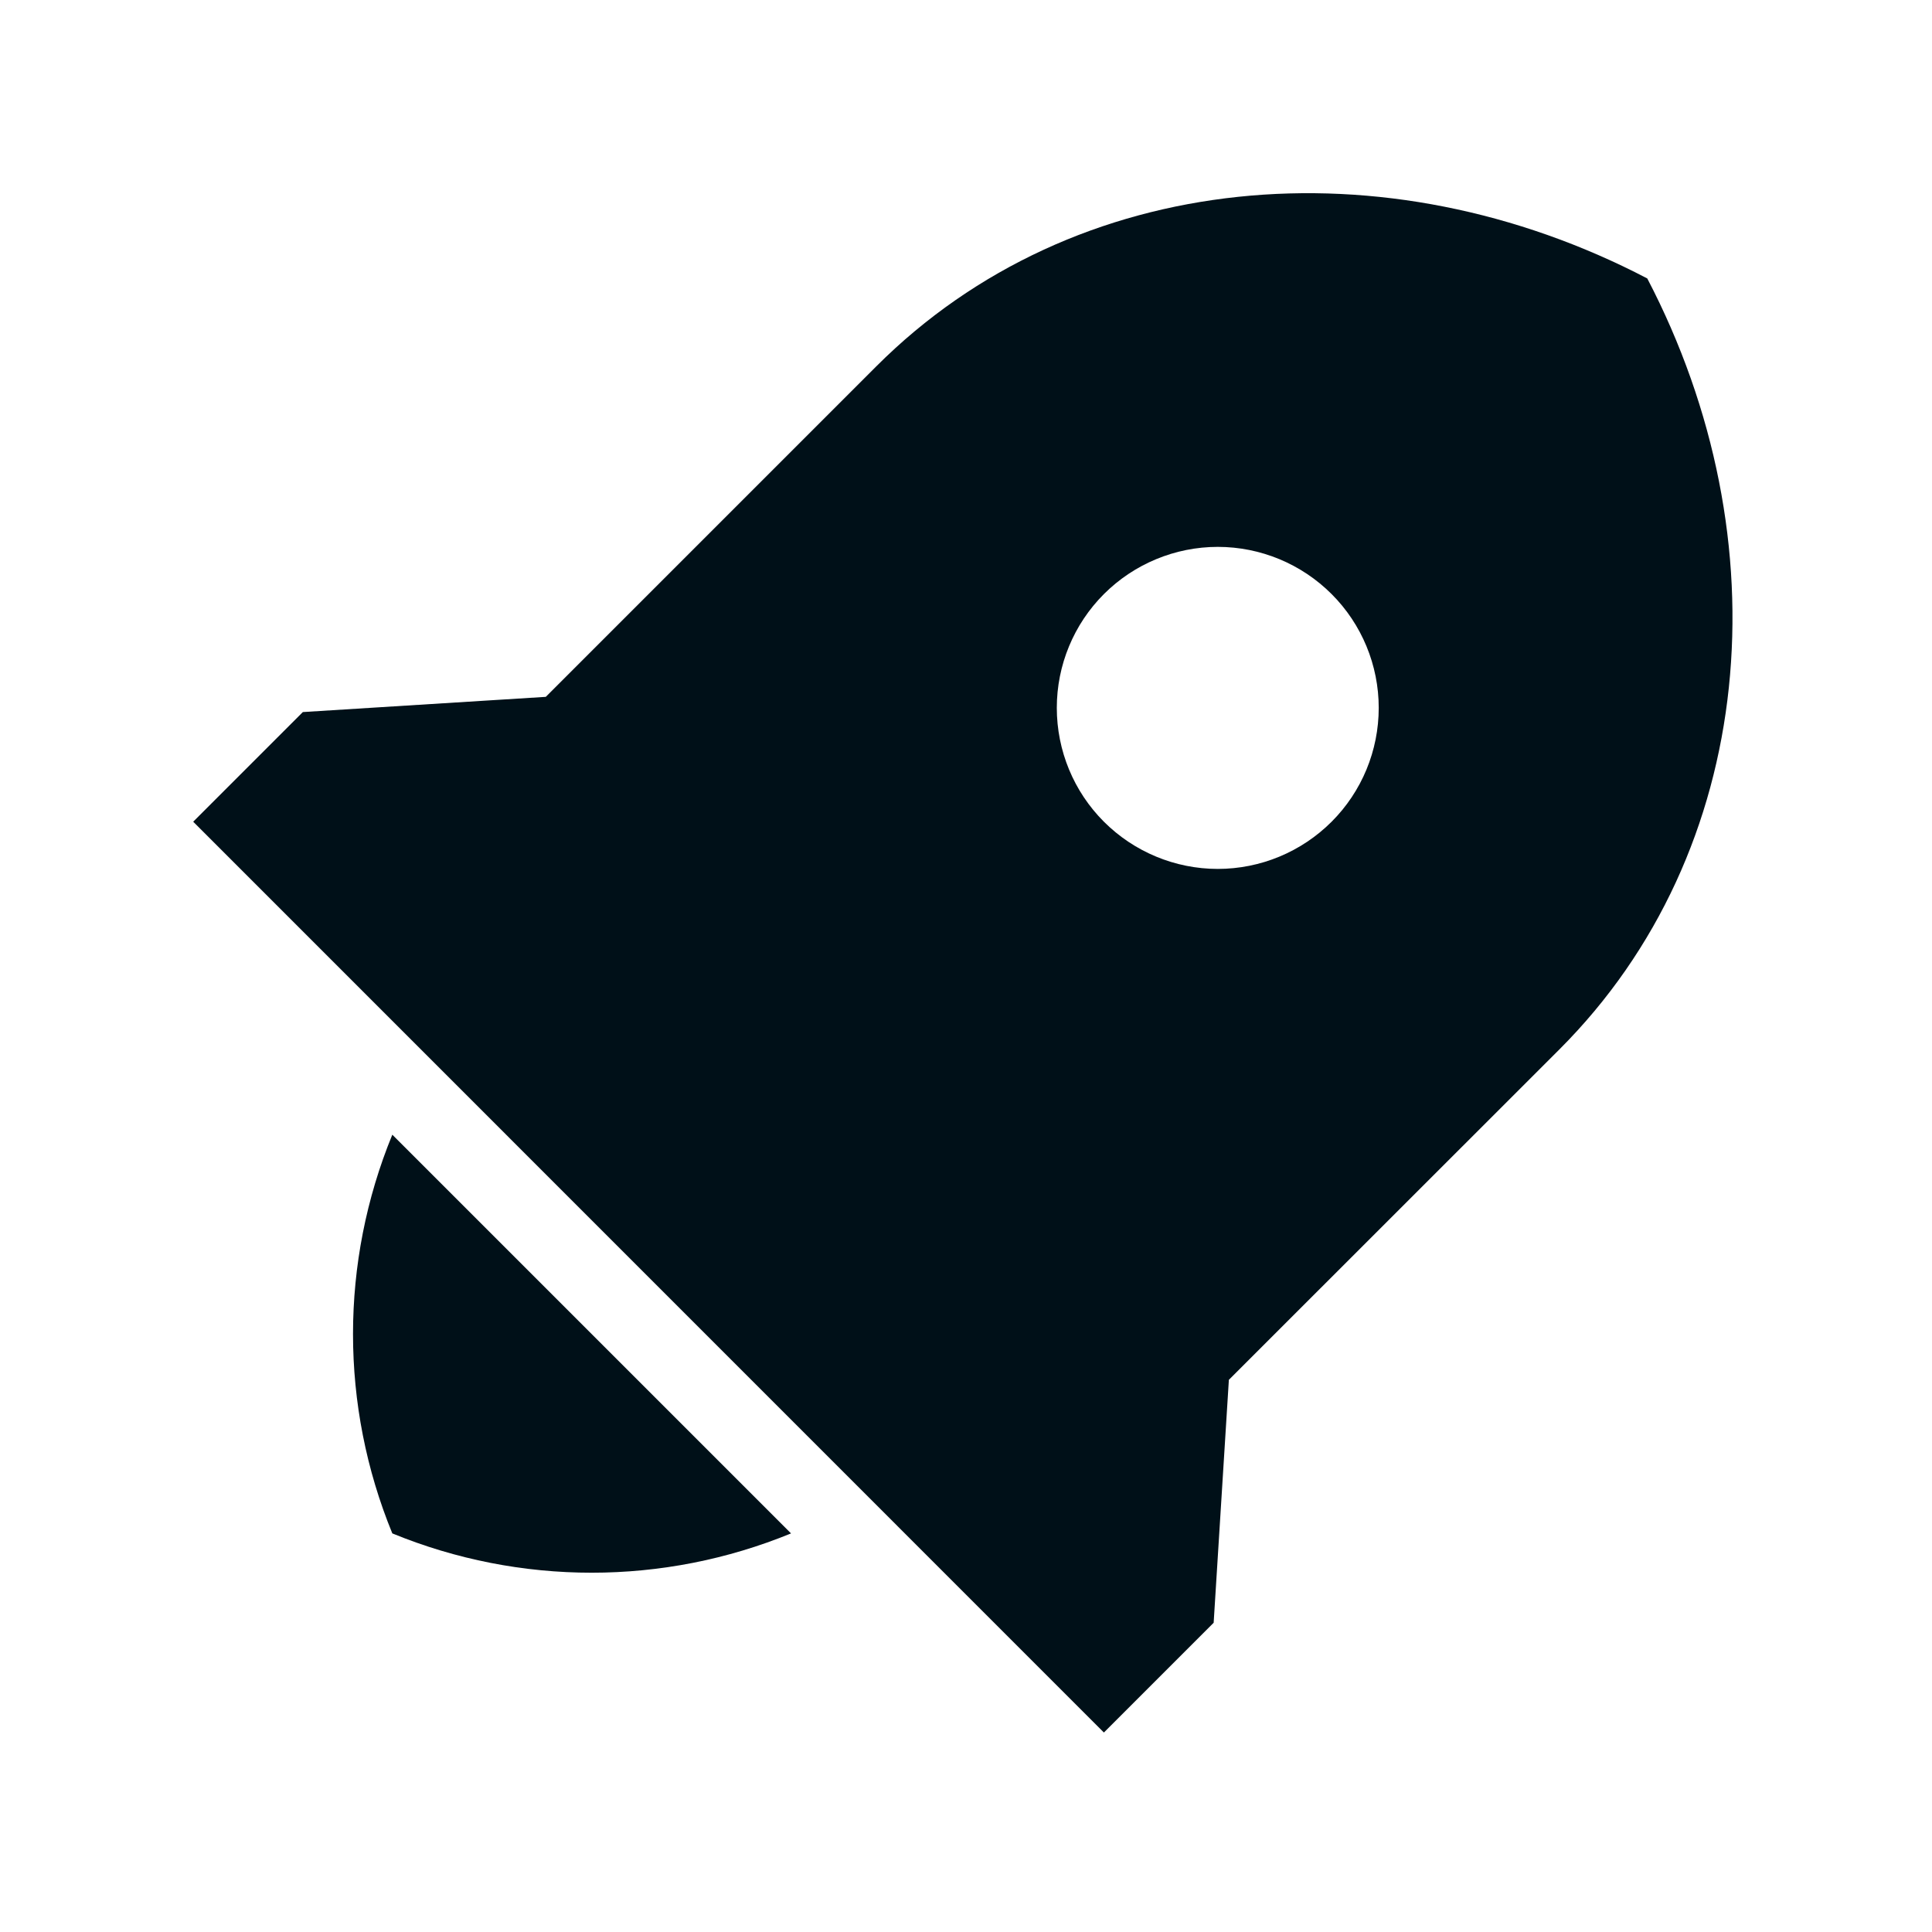
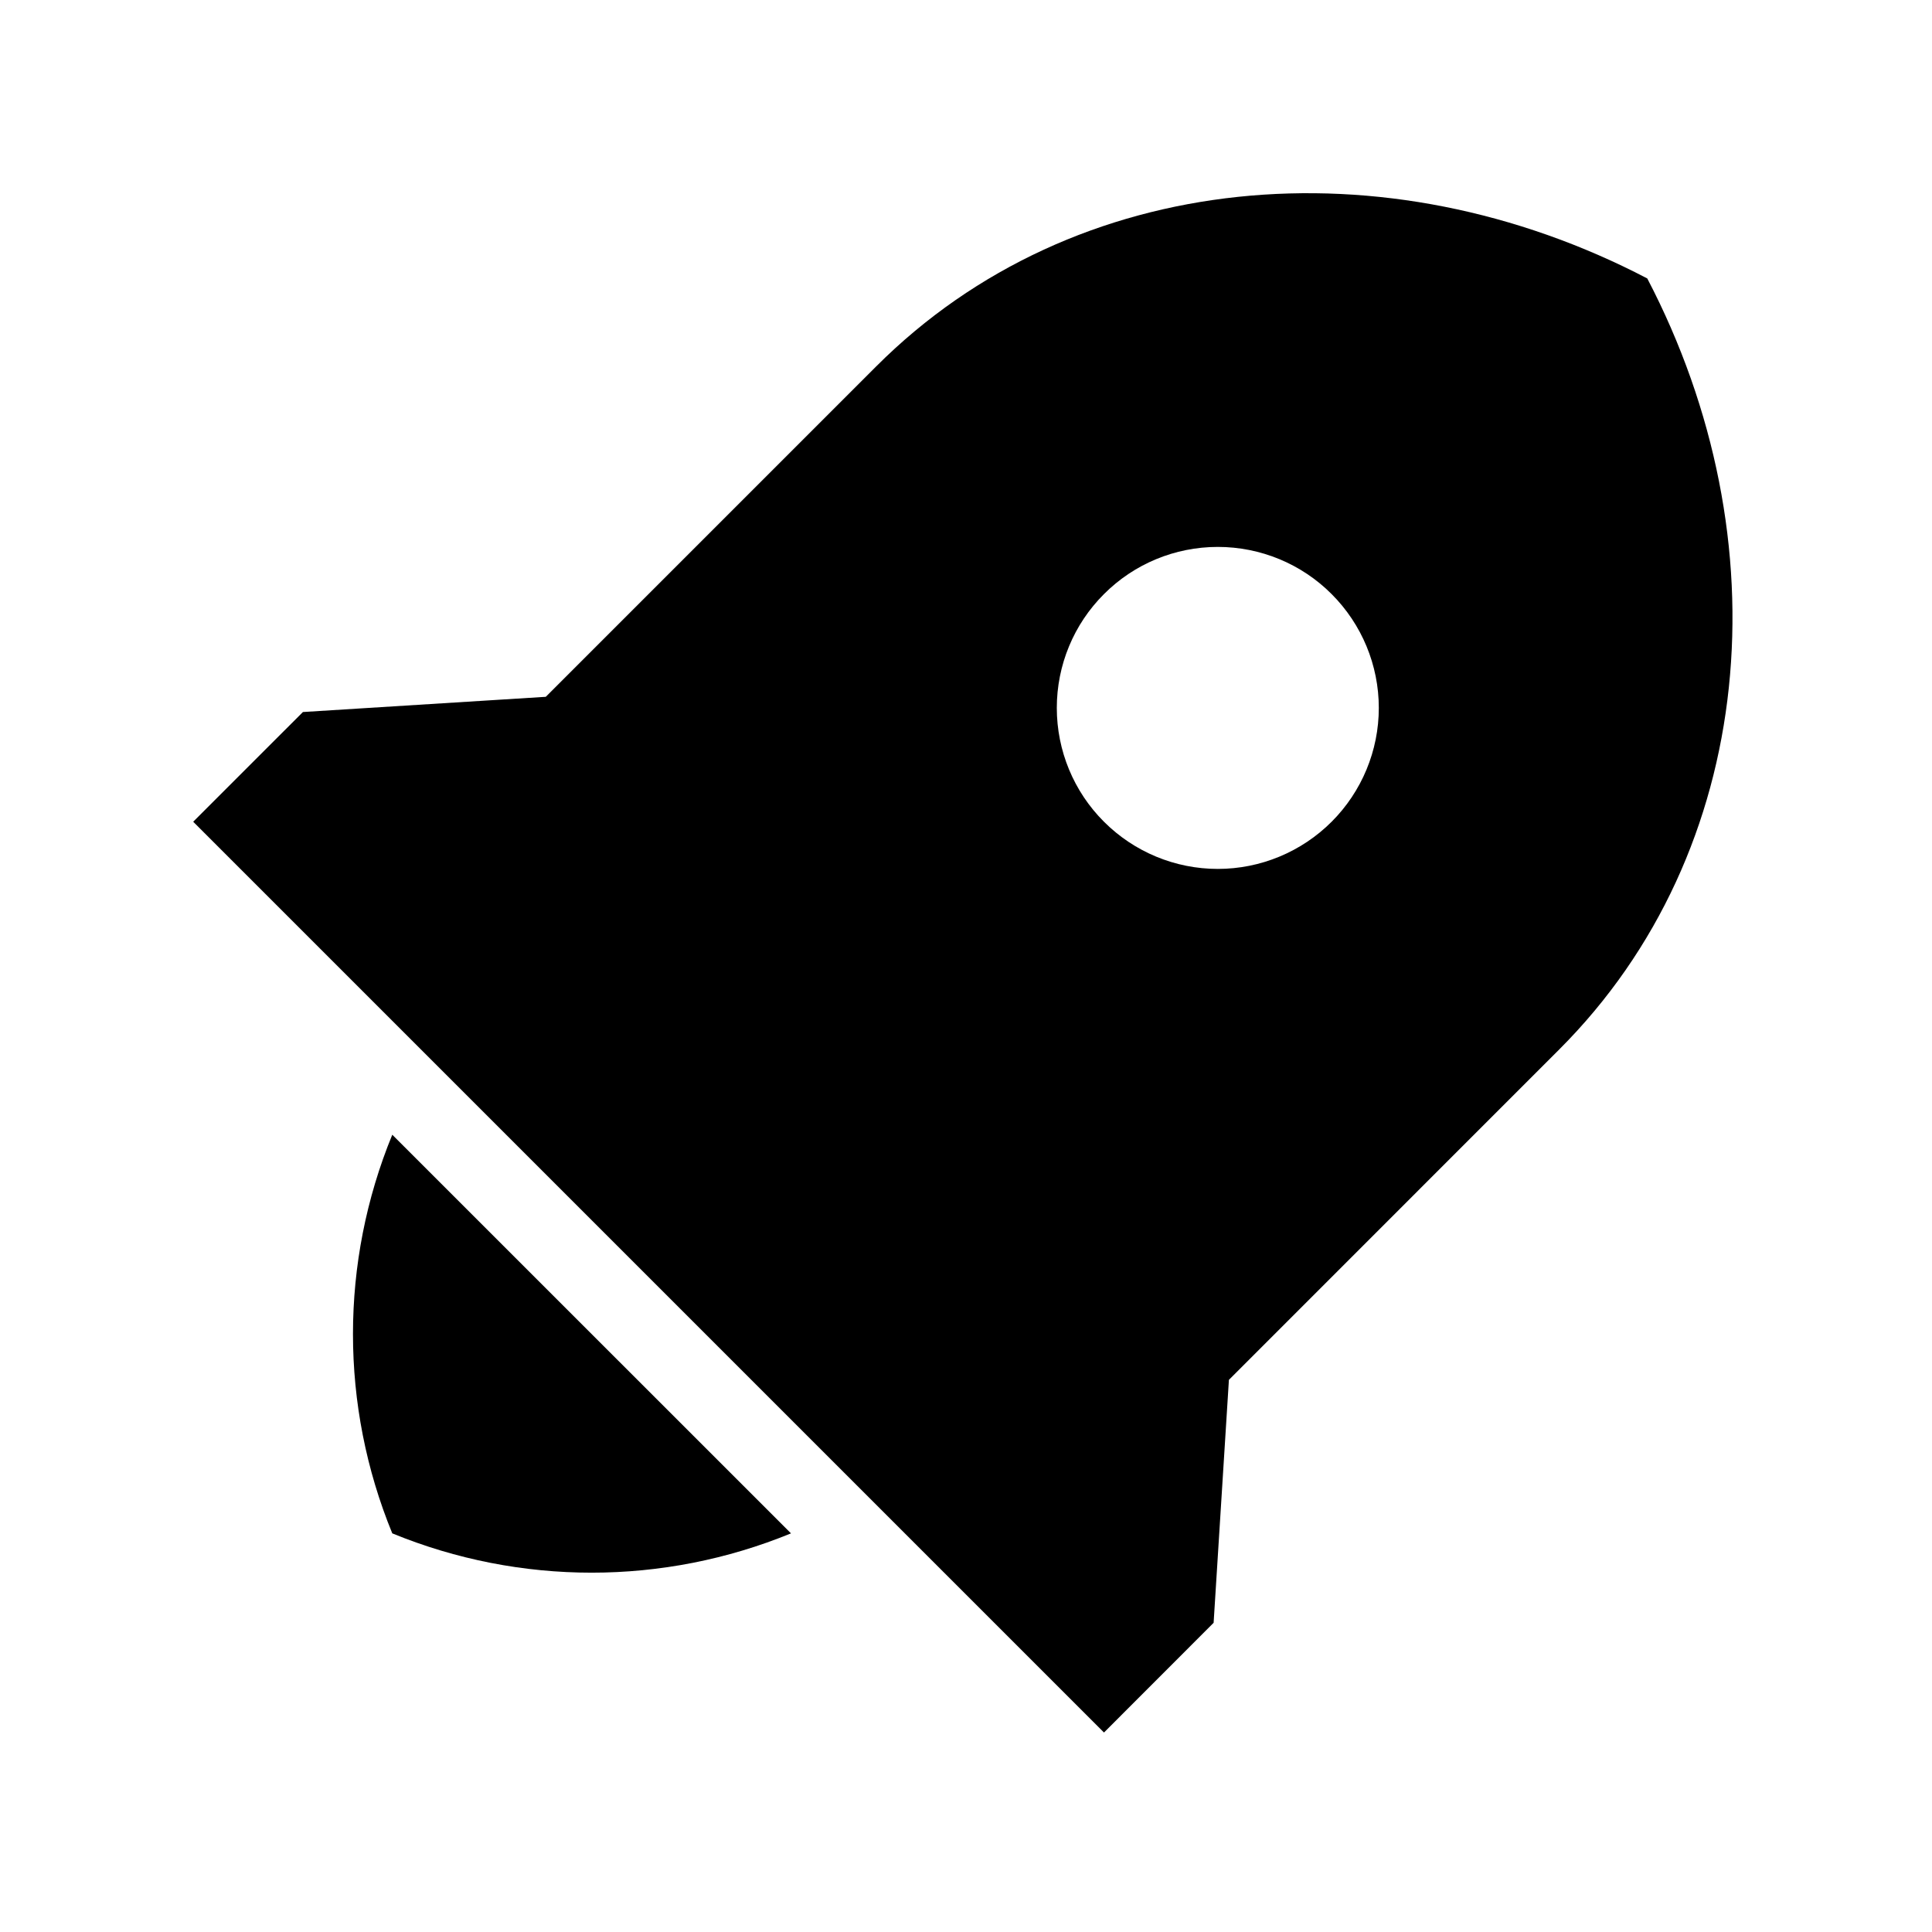
- <svg xmlns="http://www.w3.org/2000/svg" width="16" height="16" viewBox="0 0 16 16" fill="none">
-   <path d="M3.249 9.397L6.551 12.699C5.493 13.133 4.307 13.133 3.249 12.699C2.815 11.641 2.815 10.455 3.249 9.397ZM10.177 11.427L10.051 13.439L9.142 14.348L1.6 6.805L2.508 5.897L4.52 5.771L7.257 3.034C8.899 1.392 11.476 1.175 13.642 2.306C14.772 4.471 14.556 7.049 12.914 8.691L10.177 11.427ZM9.142 6.805C9.392 7.055 9.732 7.196 10.085 7.196C10.439 7.196 10.778 7.055 11.028 6.805C11.278 6.555 11.418 6.216 11.418 5.862C11.418 5.509 11.278 5.17 11.028 4.92C10.778 4.67 10.439 4.529 10.085 4.529C9.732 4.529 9.392 4.67 9.142 4.92C8.892 5.17 8.752 5.509 8.752 5.862C8.752 6.216 8.892 6.555 9.142 6.805Z" fill="#001018" />
+ <svg xmlns="http://www.w3.org/2000/svg" viewBox="0 0 24 24">
+   <path d="M4.873 14.096L9.826 19.048C8.239 19.699 6.46 19.699 4.873 19.048C4.222 17.462 4.222 15.682 4.873 14.096ZM15.266 17.141L15.076 20.159L13.714 21.522L2.4 10.208L3.763 8.845L6.78 8.656L10.885 4.551C13.348 2.088 17.215 1.763 20.463 3.459C22.159 6.707 21.833 10.573 19.37 13.036L15.266 17.141ZM13.714 10.208C14.089 10.583 14.597 10.794 15.128 10.794C15.658 10.794 16.167 10.583 16.542 10.208C16.917 9.833 17.128 9.324 17.128 8.794C17.128 8.263 16.917 7.755 16.542 7.38C16.167 7.004 15.658 6.794 15.128 6.794C14.597 6.794 14.089 7.004 13.714 7.38C13.338 7.755 13.128 8.263 13.128 8.794C13.128 9.324 13.338 9.833 13.714 10.208Z" />
</svg>
